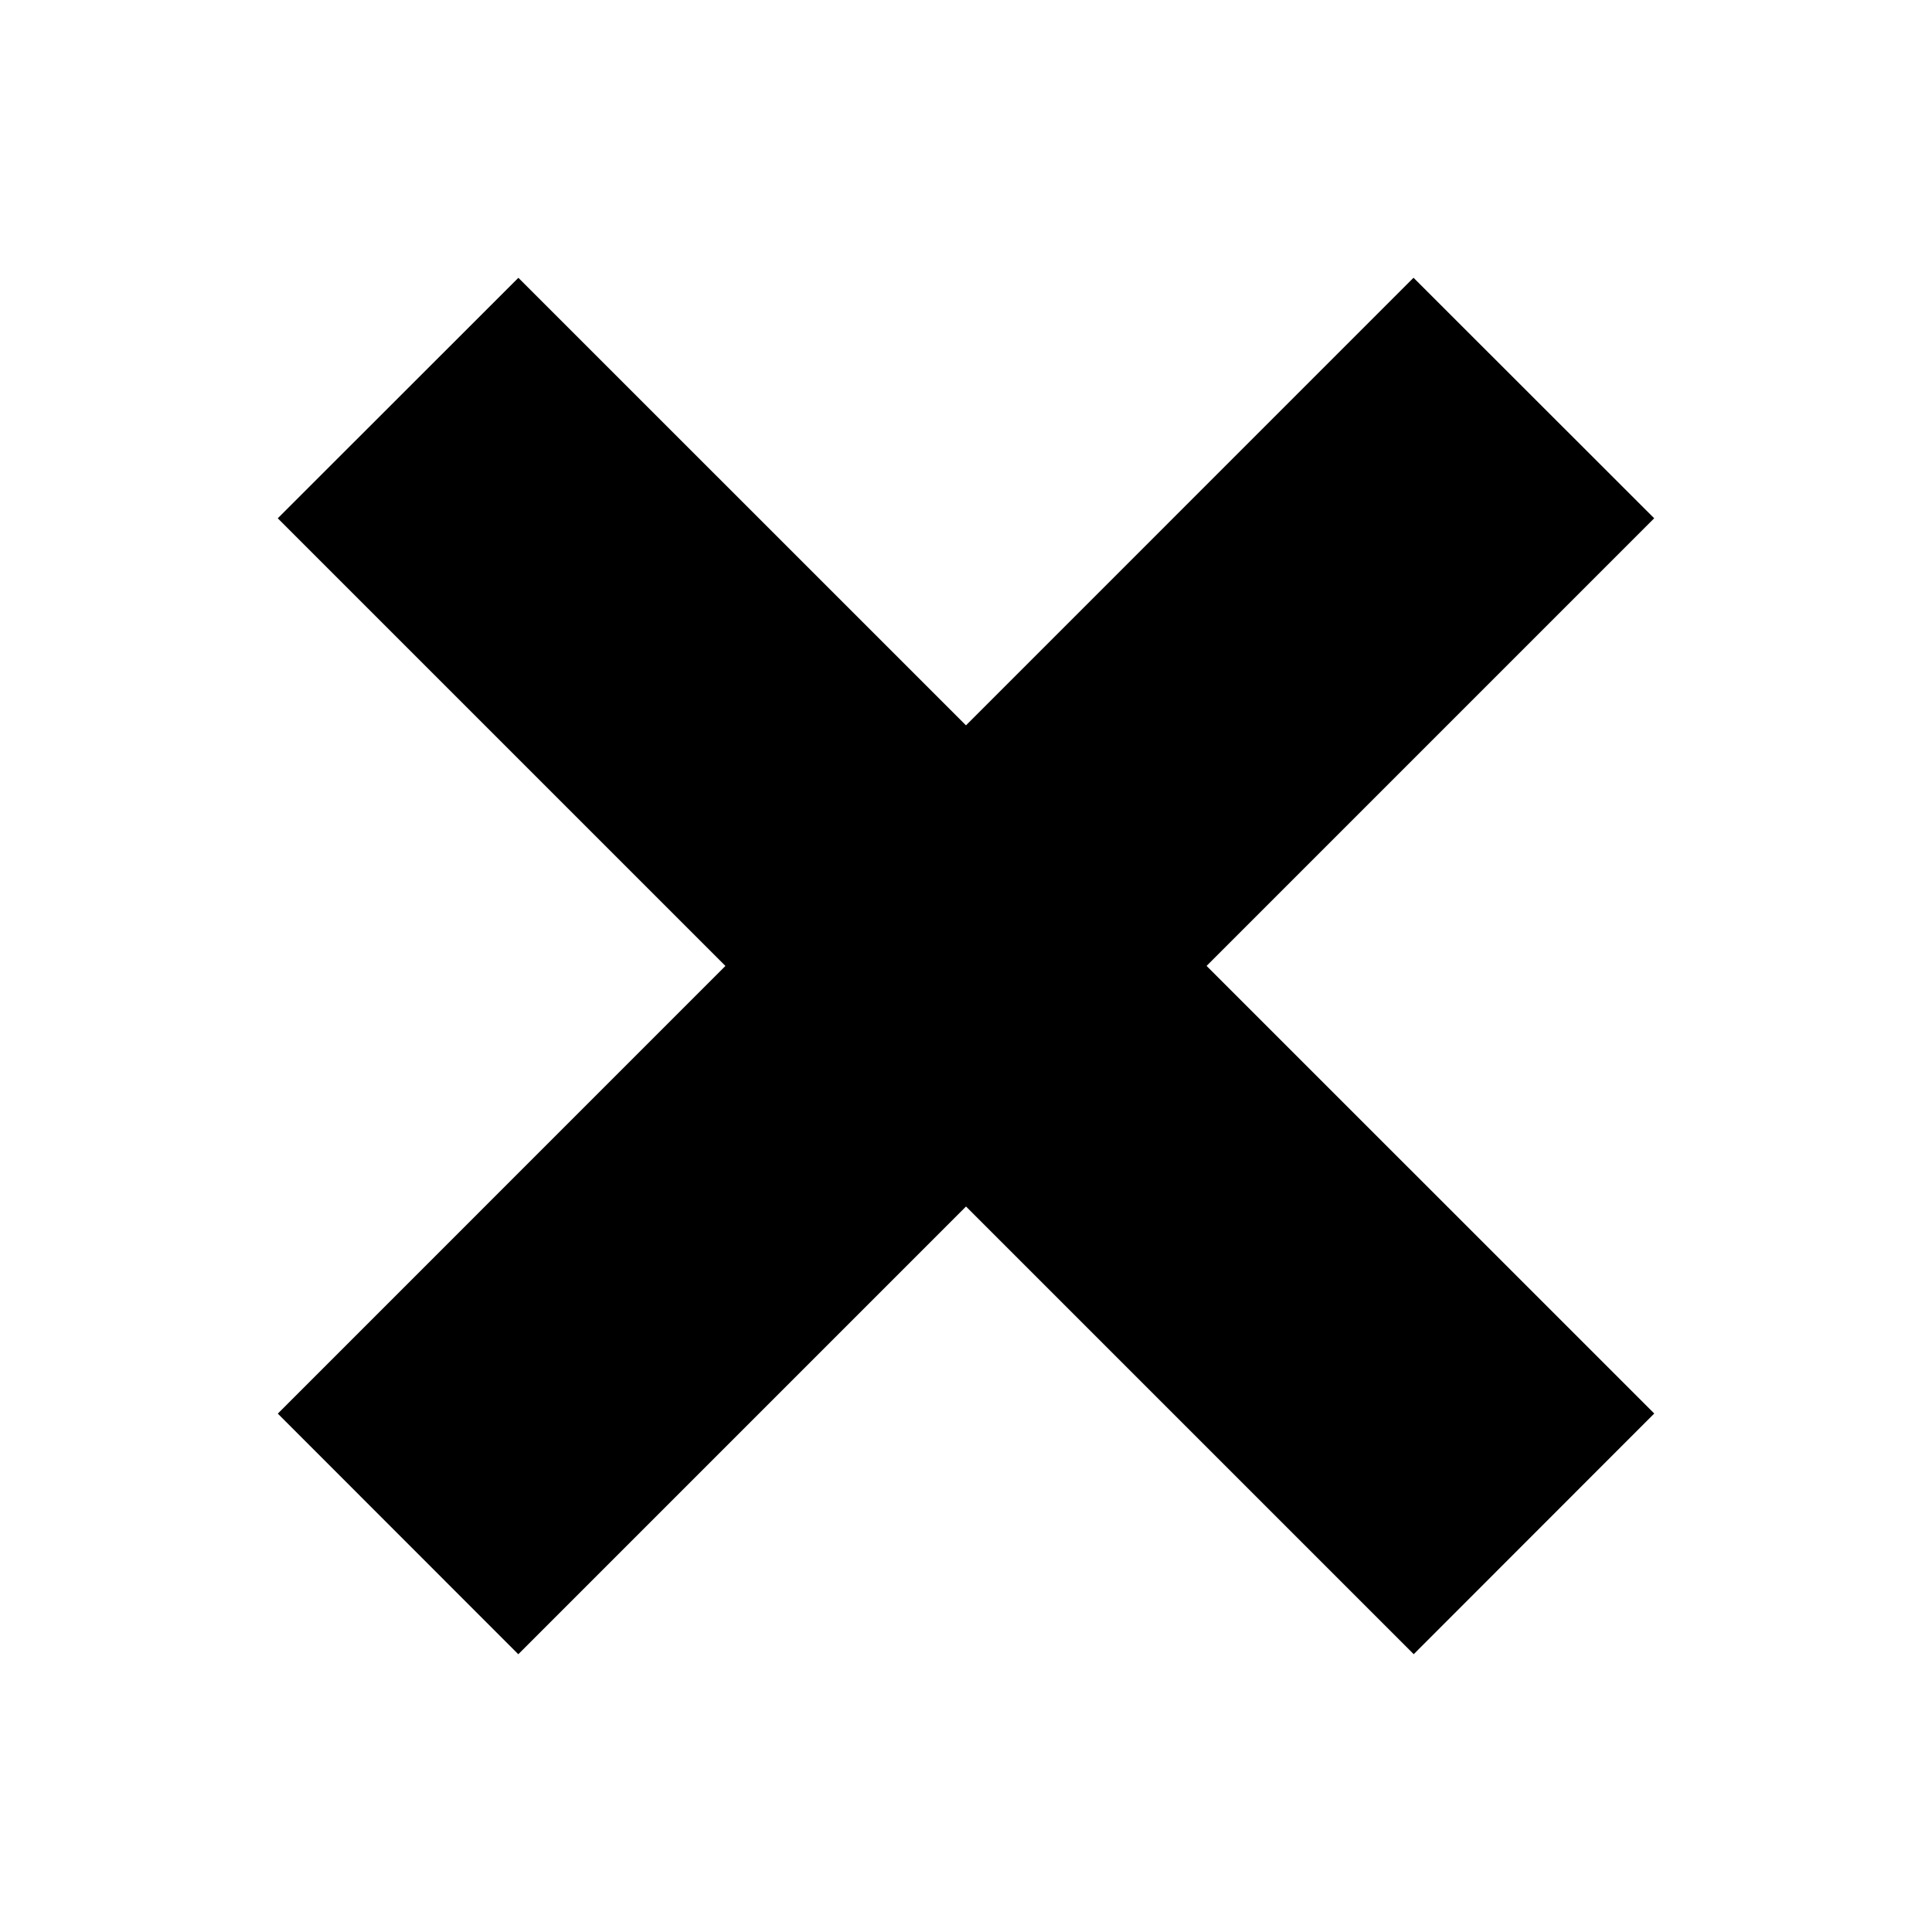
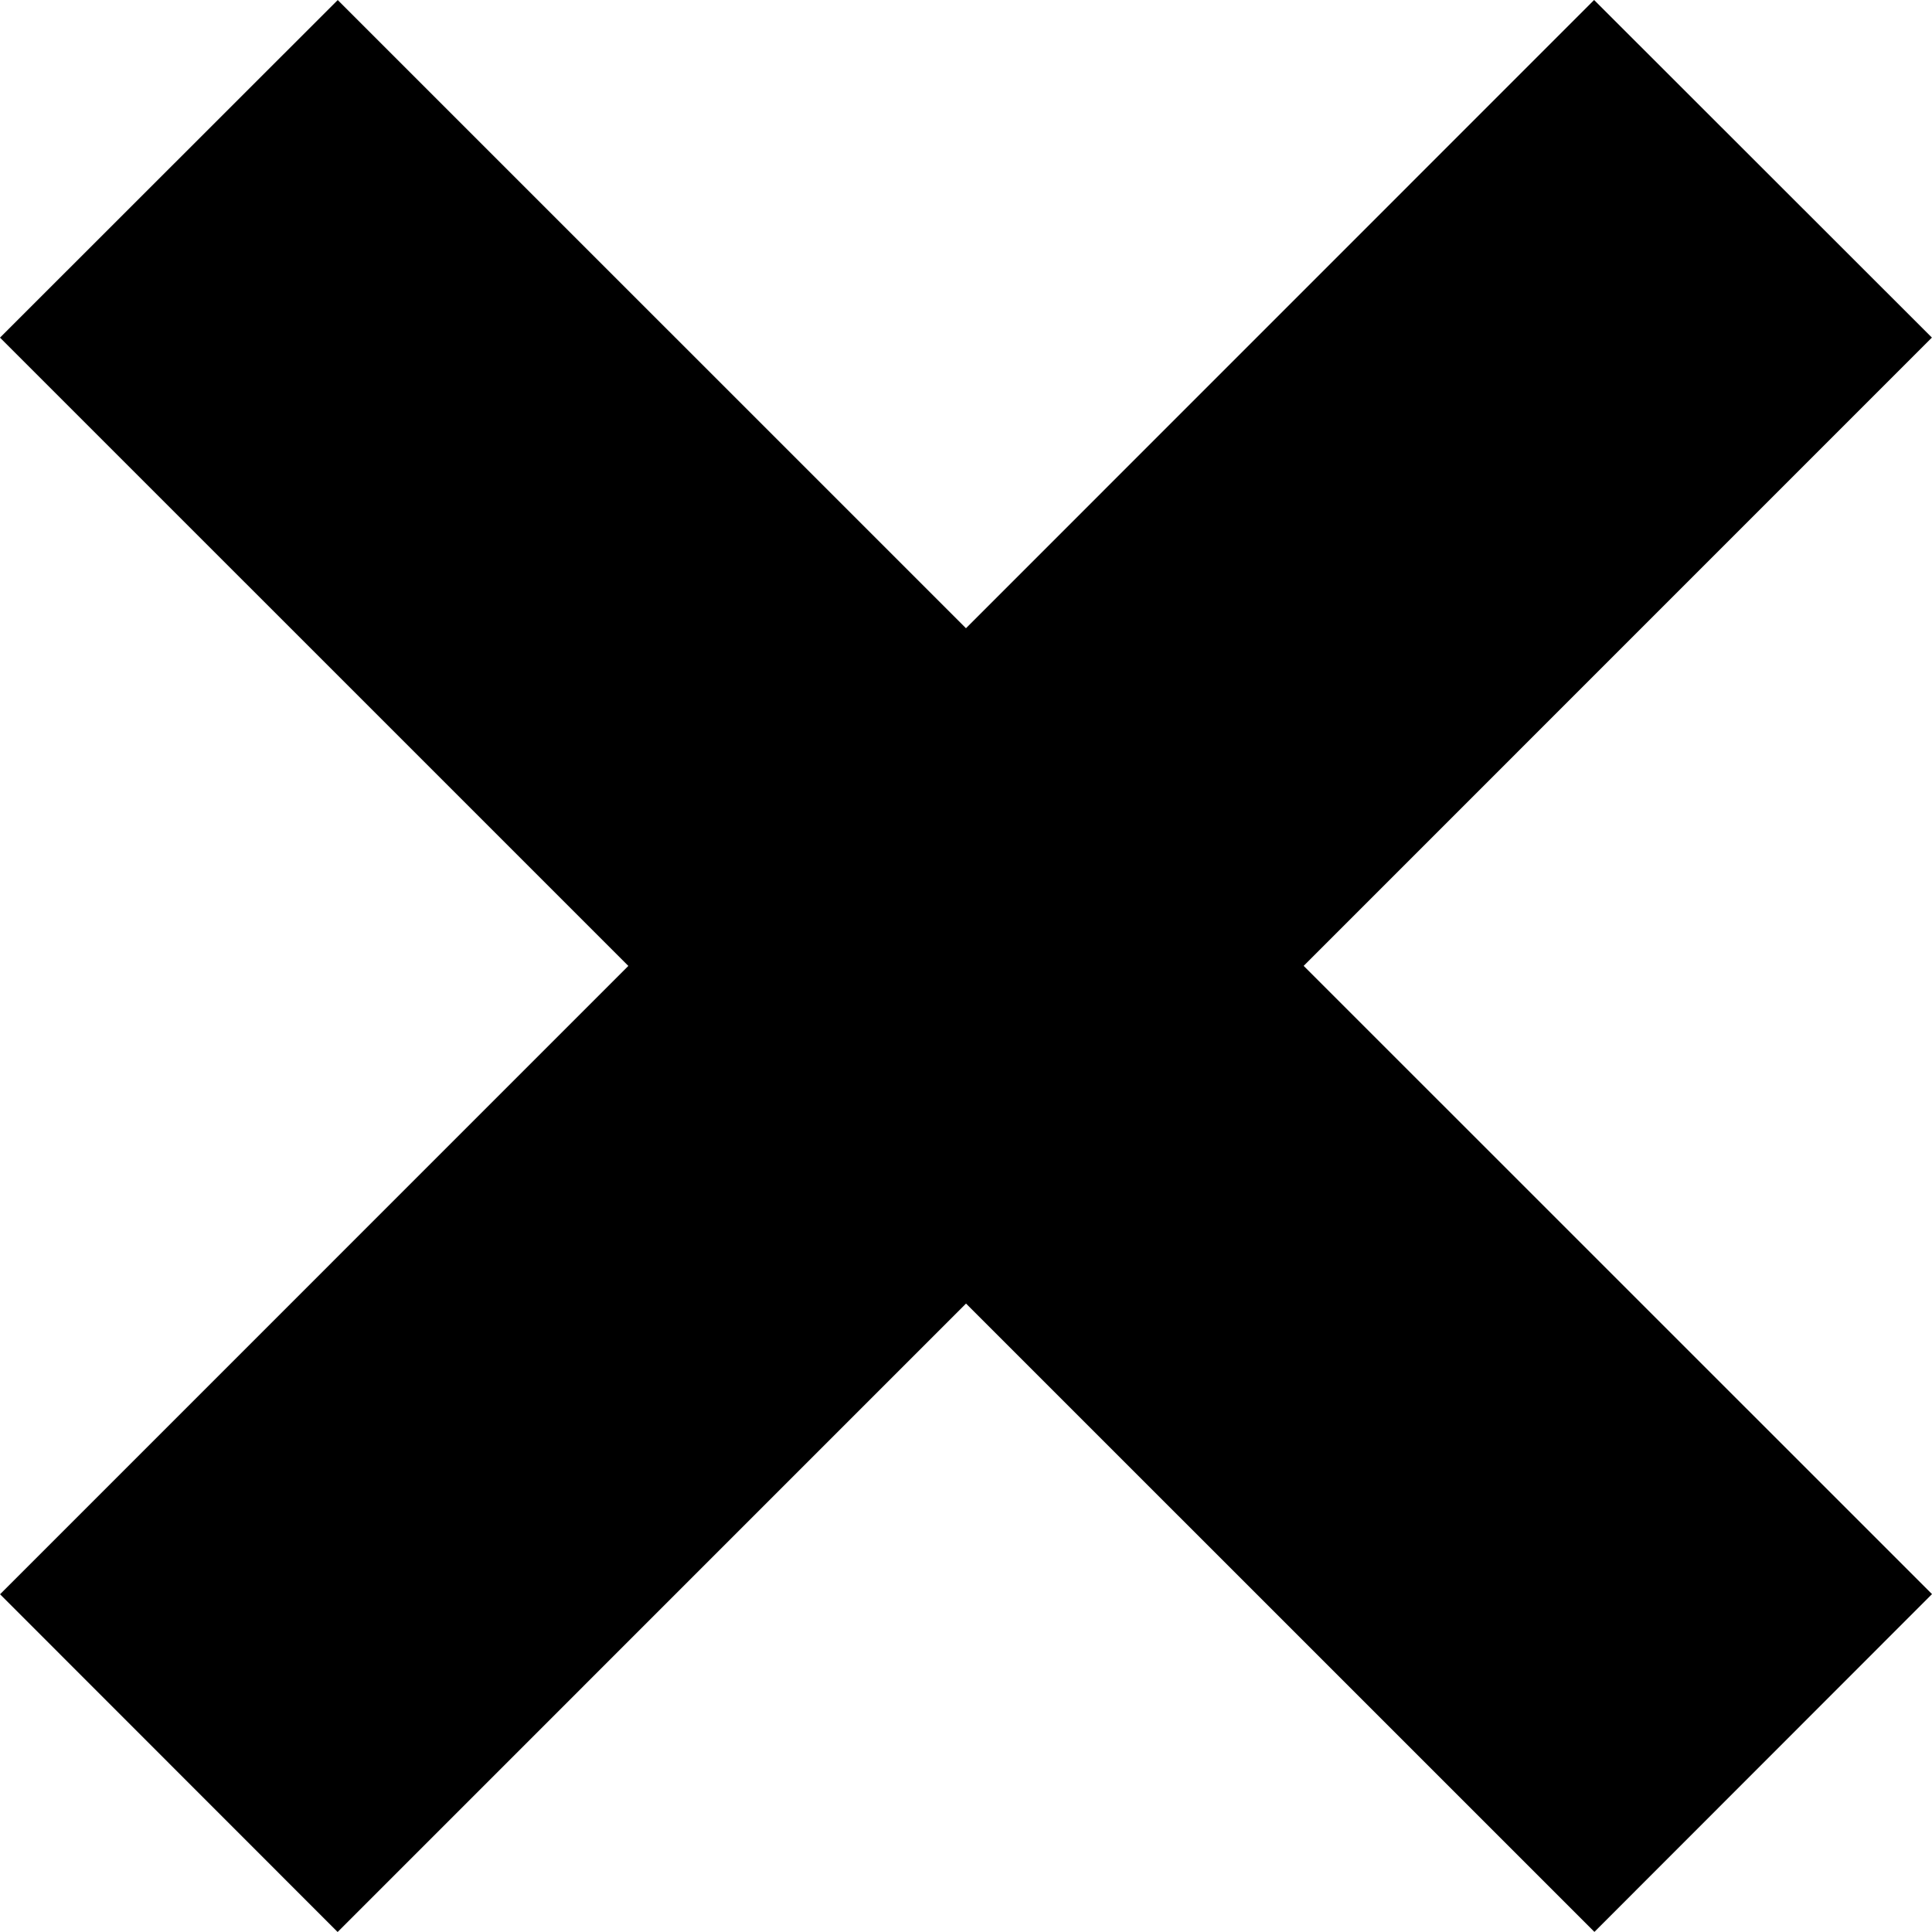
- <svg xmlns="http://www.w3.org/2000/svg" version="1.1" x="0px" y="0px" viewBox="0 0 512 512" enable-background="new 0 0 512 512" xml:space="preserve">
-   <polygon id="x-mark-icon" points="438.393,374.595 319.757,255.977 438.378,137.348 374.595,73.607 255.995,192.225 137.375,73.622 73.607,137.352 192.246,255.983 73.622,374.625 137.352,438.393 256.002,319.734 374.652,438.378 " />
+ <svg xmlns="http://www.w3.org/2000/svg" version="1.1" id="Layer_1" x="0px" y="0px" width="364.79px" height="364.79px" viewBox="0 0 364.79 364.79" enable-background="new 0 0 364.79 364.79" xml:space="preserve">
+   <polygon id="x-mark-icon" points="364.79,300.99 246.15,182.37 364.77,63.74 300.99,0 182.39,118.62 63.77,0.01 0,63.75   118.64,182.38 0.01,301.02 63.75,364.79 182.4,246.13 301.05,364.77 " />
</svg>
